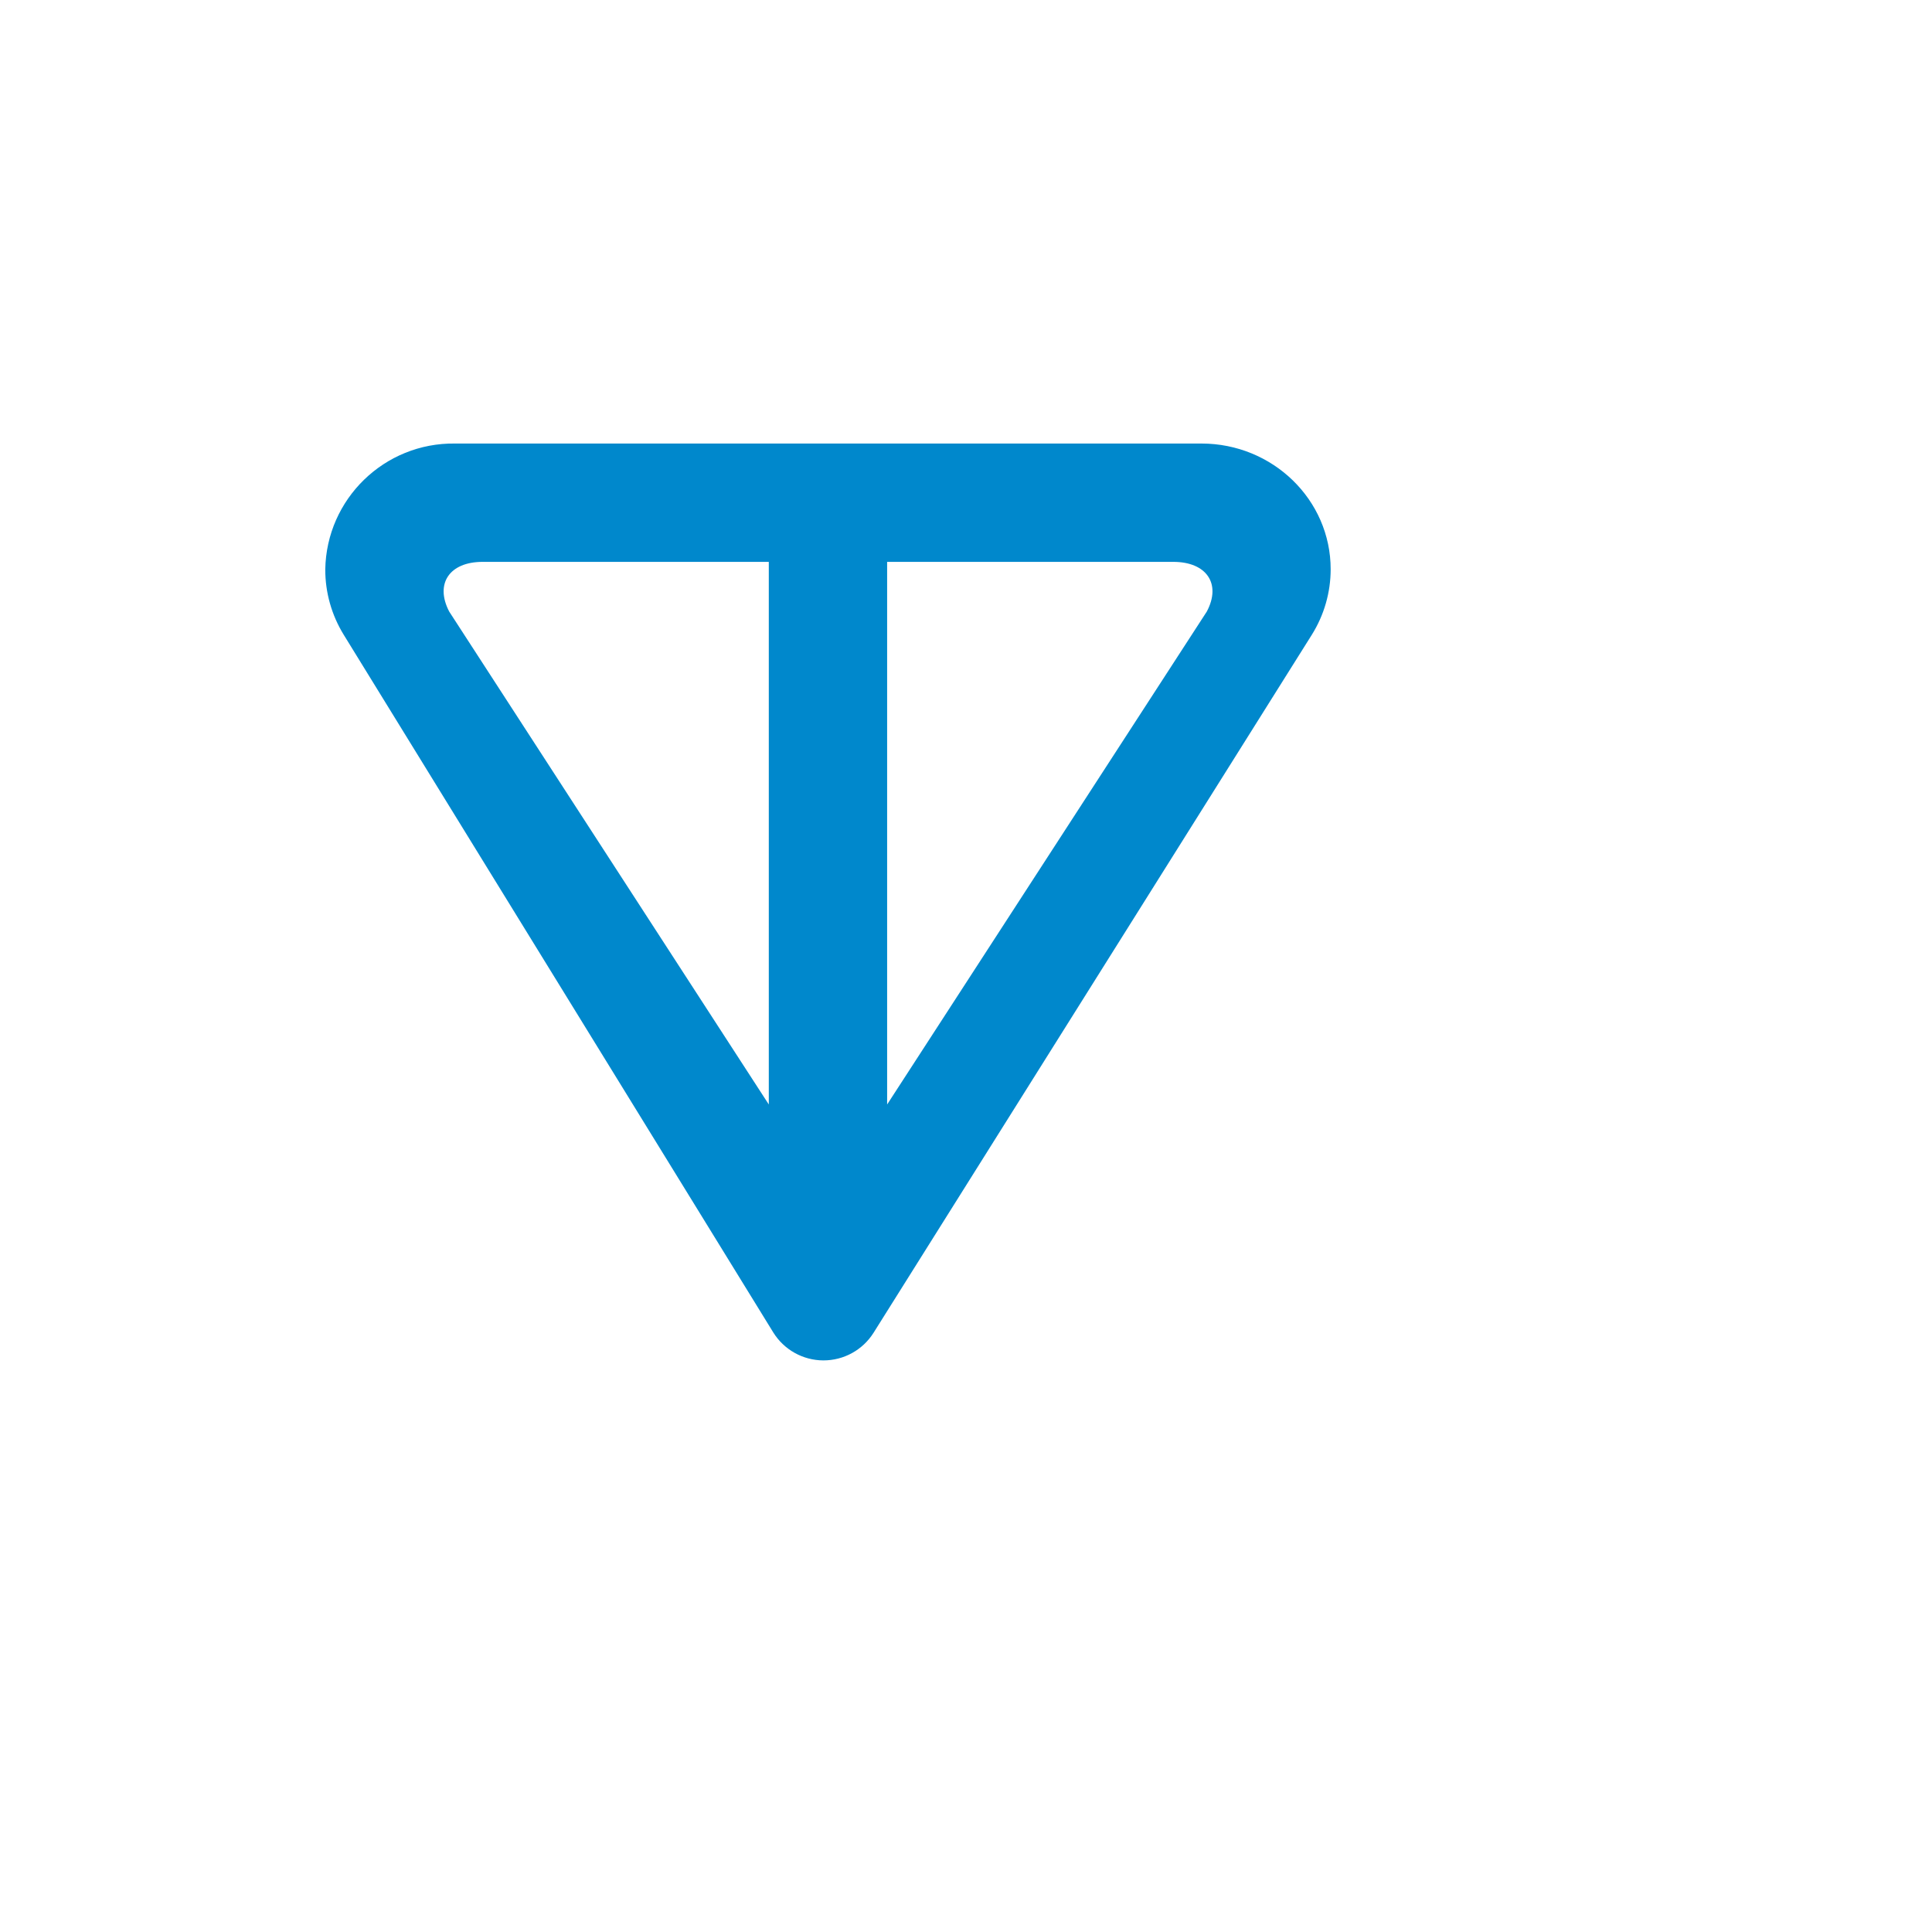
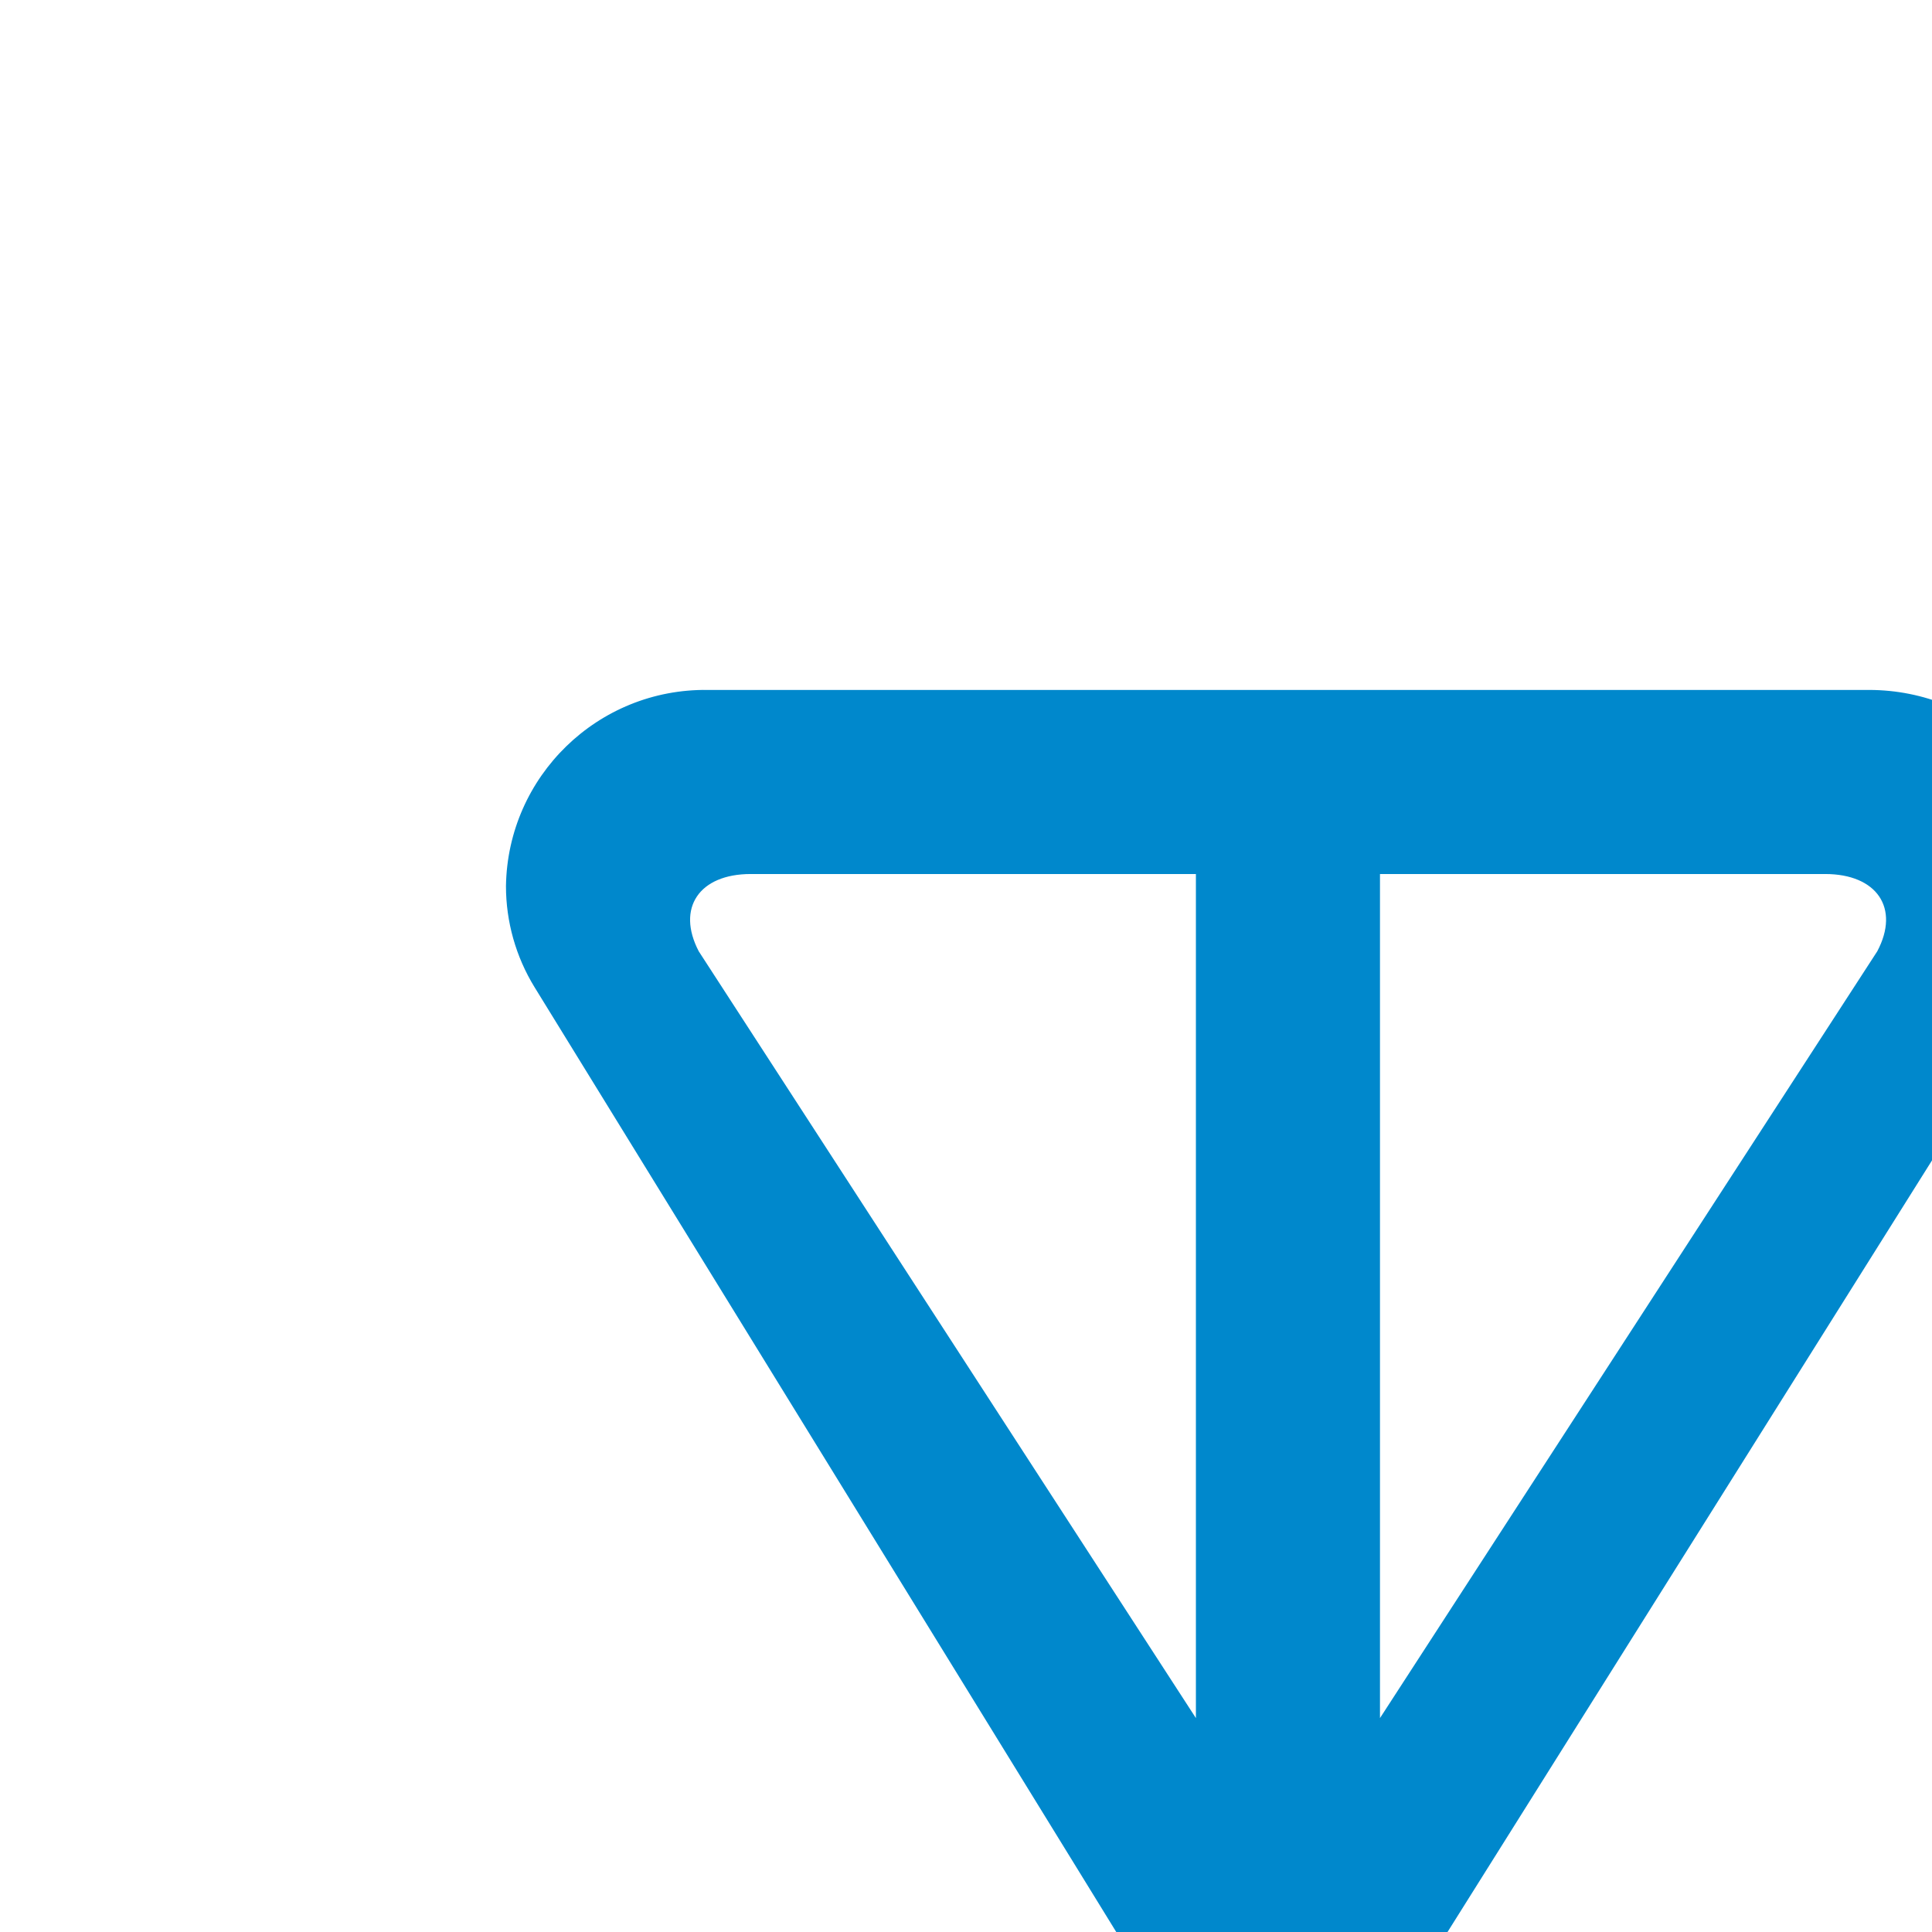
- <svg xmlns="http://www.w3.org/2000/svg" width="30" height="30" viewBox="0 0 28 28">
+ <svg xmlns="http://www.w3.org/2000/svg" width="30" height="30" viewBox="0 0 18 18">
  <path fill="#08C" d="M19.011 9.201L12.66 19.316a.857.857 0 0 1-1.453-.005L4.98 9.197a1.8 1.8 0 0 1-.266-.943a1.856 1.856 0 0 1 1.881-1.826h10.817c1.033 0 1.873.815 1.873 1.822c0 .334-.094.664-.274.951M6.51 8.863l4.632 7.144V8.143H6.994c-.48 0-.694.317-.484.72m6.347 7.144l4.633-7.144c.214-.403-.005-.72-.485-.72h-4.148z" />
</svg>
